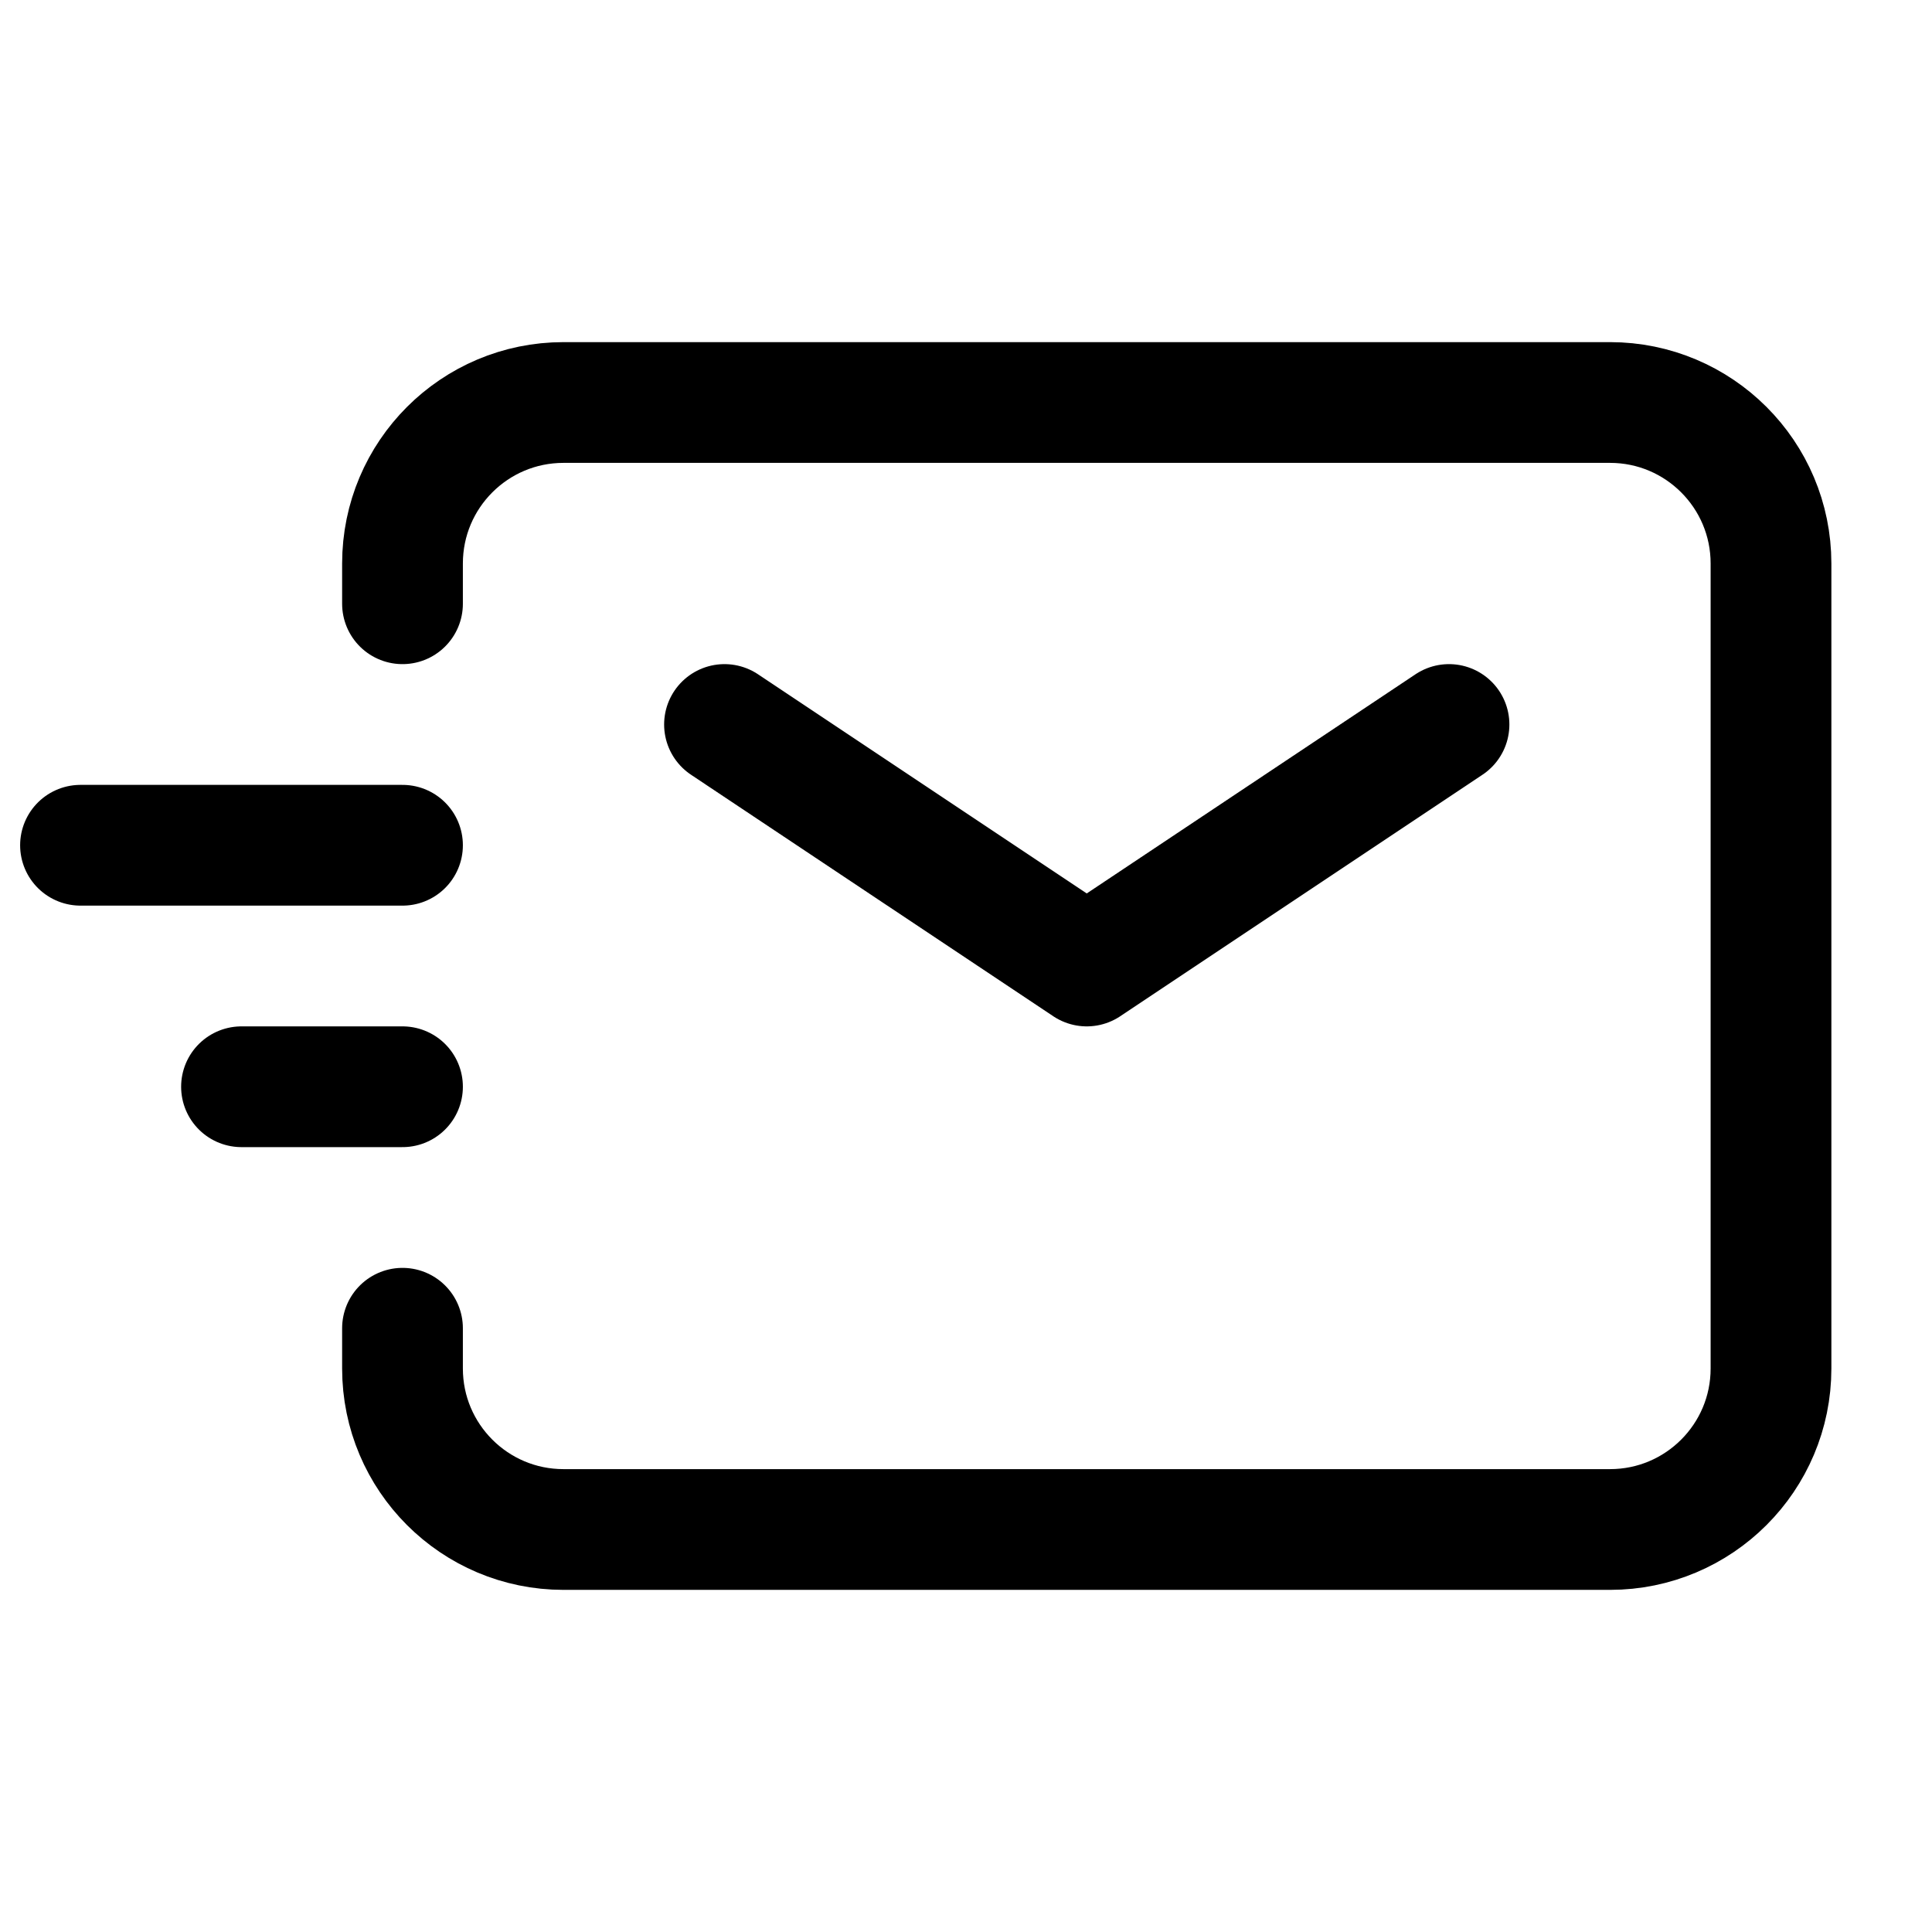
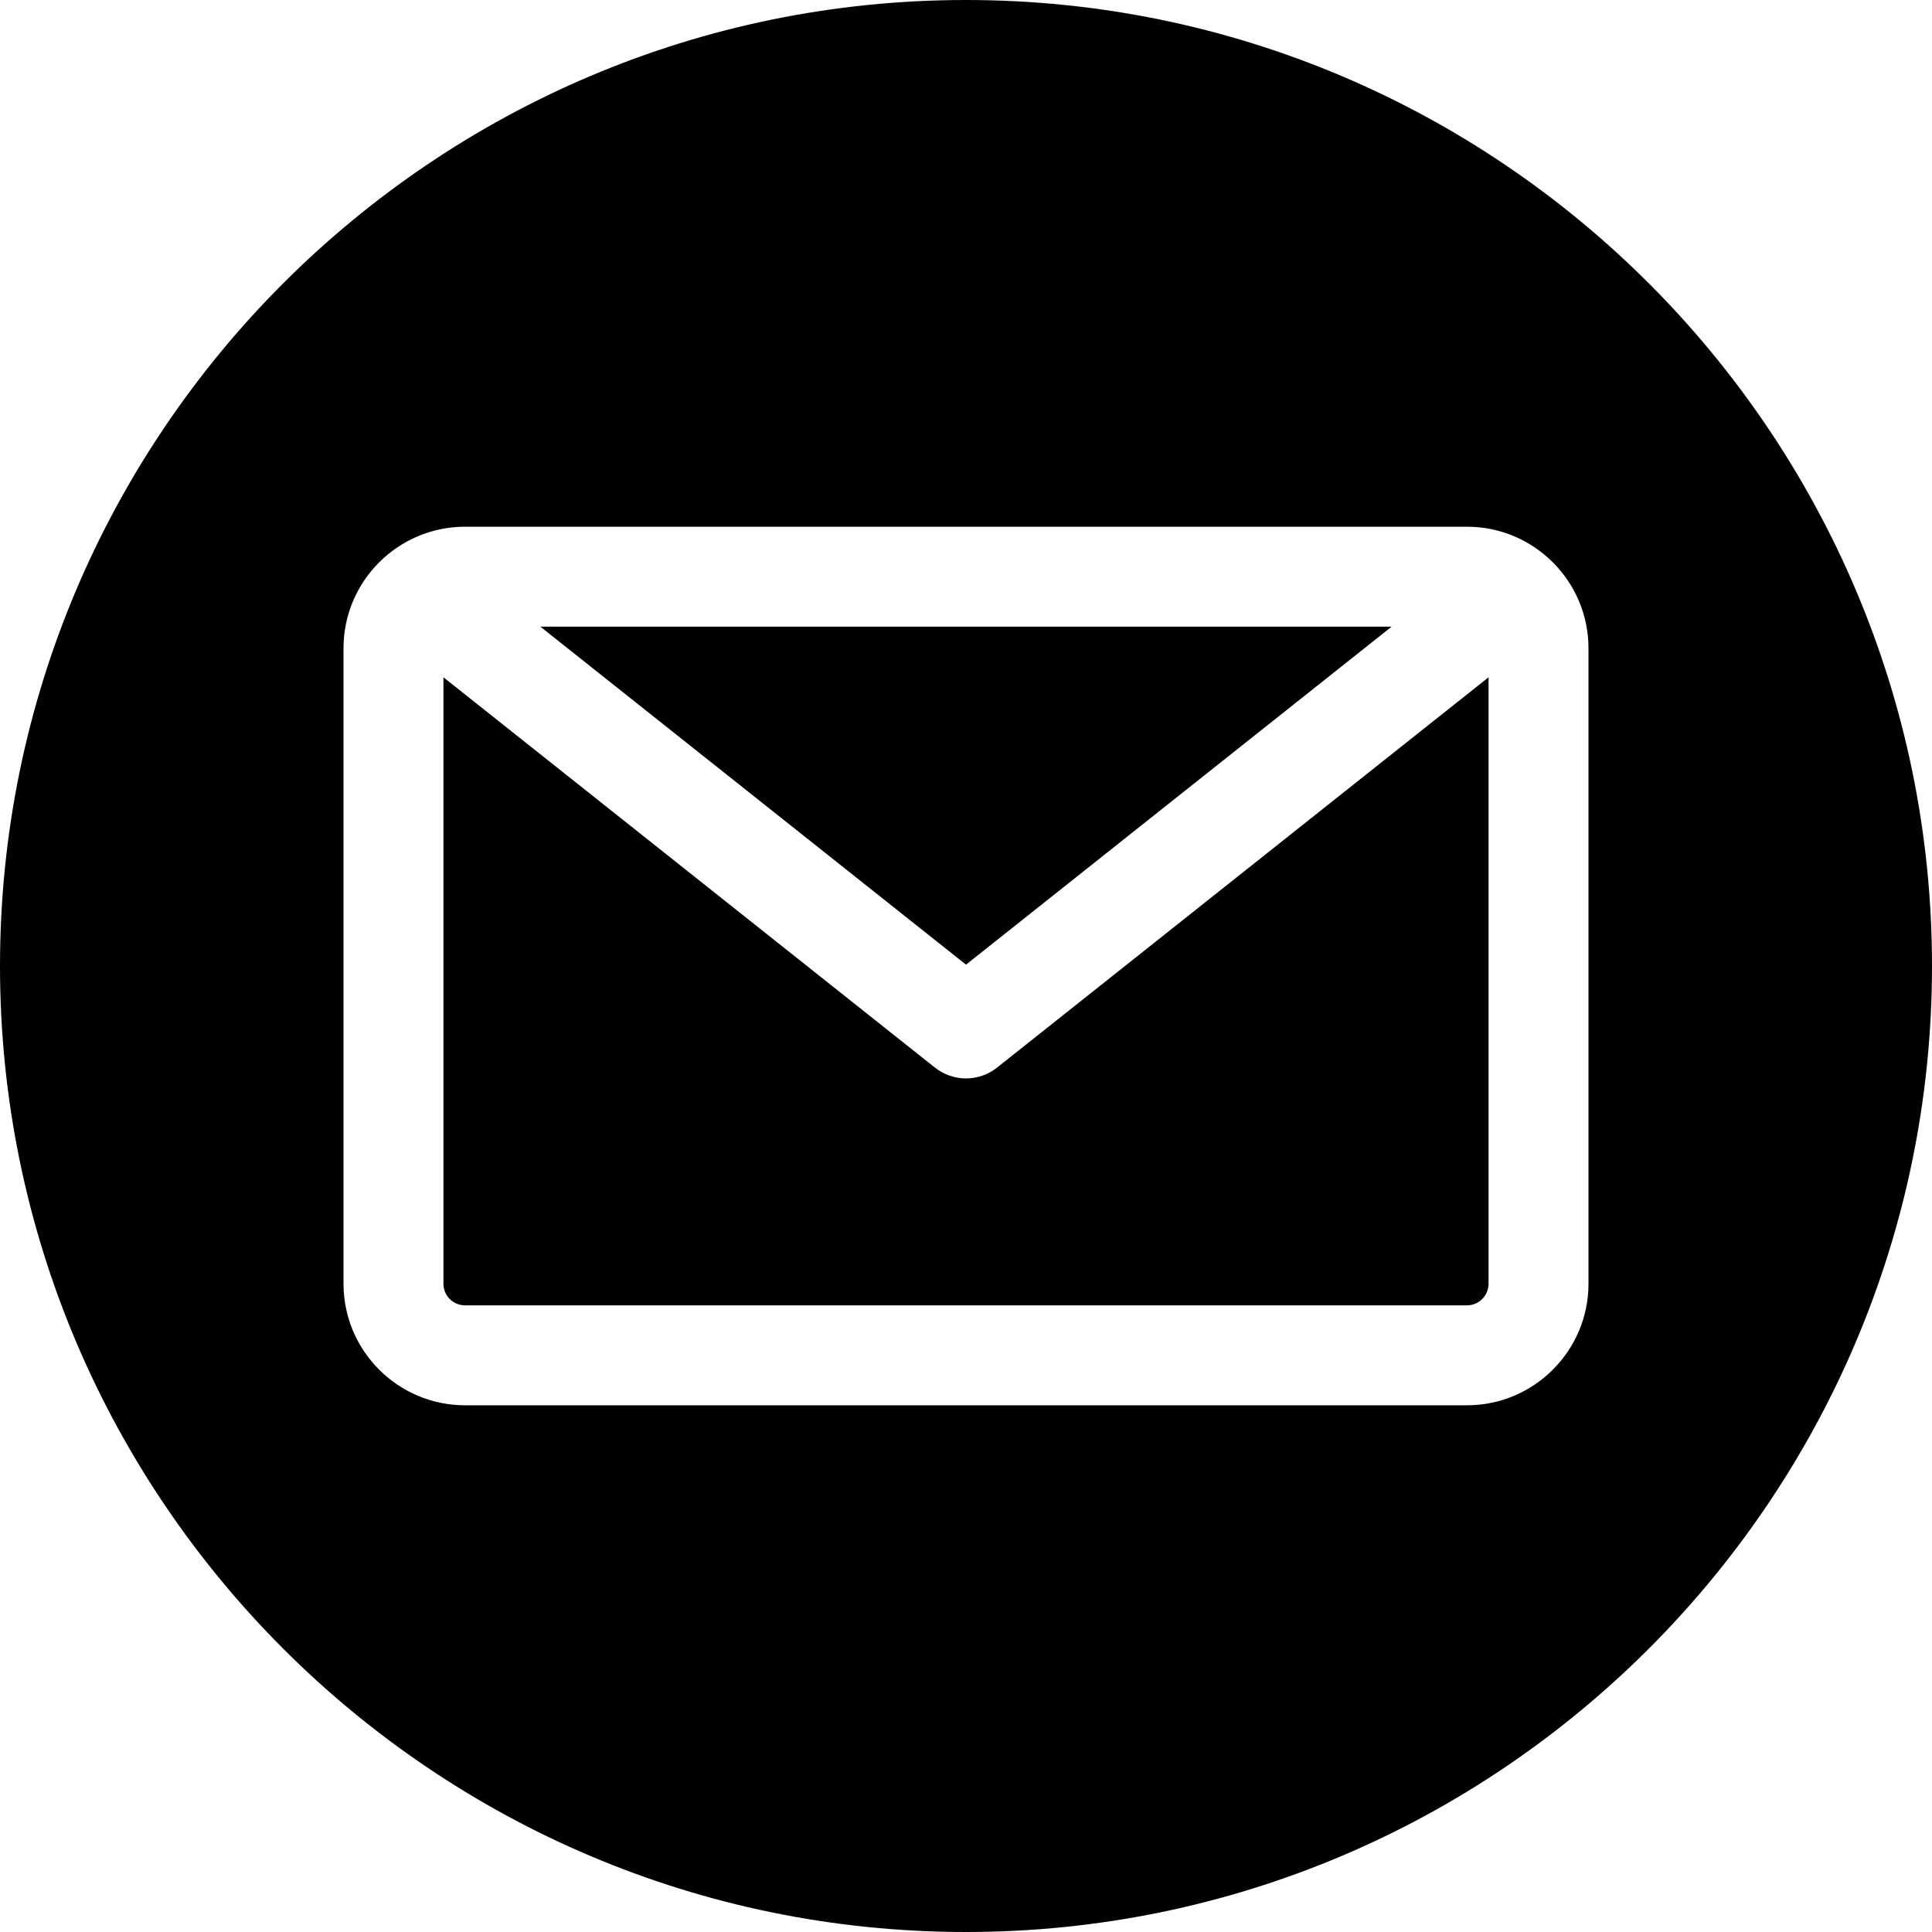
- <svg xmlns="http://www.w3.org/2000/svg" width="40px" height="40px" viewBox="0 0 24 24" stroke-width="1.5" fill="none" color="#000000">
-   <path d="M9 9l4.5 3L18 9M3 13.5h2M1 10.5h4" stroke="#000000" stroke-width="1.5" stroke-linecap="round" stroke-linejoin="round" />
-   <path d="M5 7.5V7a2 2 0 012-2h13a2 2 0 012 2v10a2 2 0 01-2 2H7a2 2 0 01-2-2v-.5" stroke="#000000" stroke-width="1.5" stroke-linecap="round" />
+ <svg xmlns="http://www.w3.org/2000/svg" id="Layer_1" enable-background="new 0 0 512 512" height="512" viewBox="0 0 512 512" width="512">
+   <path clip-rule="evenodd" d="m256 512c-141.159 0-256-114.841-256-256s114.841-256 256-256 256 114.841 256 256-114.841 256-256 256zm132.758-166.069c3.156 0 5.725-2.568 5.725-5.725v-160.717l-130.25 103.432c-2.41 1.915-5.323 2.872-8.234 2.872s-5.823-.958-8.234-2.872l-130.249-103.432v160.717c0 3.157 2.569 5.725 5.725 5.725zm-19.96-179.862-112.798 89.575-112.799-89.575zm52.168 5.725v168.414c0 17.759-14.449 32.208-32.208 32.208h-265.517c-17.76 0-32.207-14.449-32.207-32.208v-168.414c0-17.759 14.448-32.207 32.207-32.207h265.517c17.759-.001 32.208 14.448 32.208 32.207z" fill-rule="evenodd" />
</svg>
